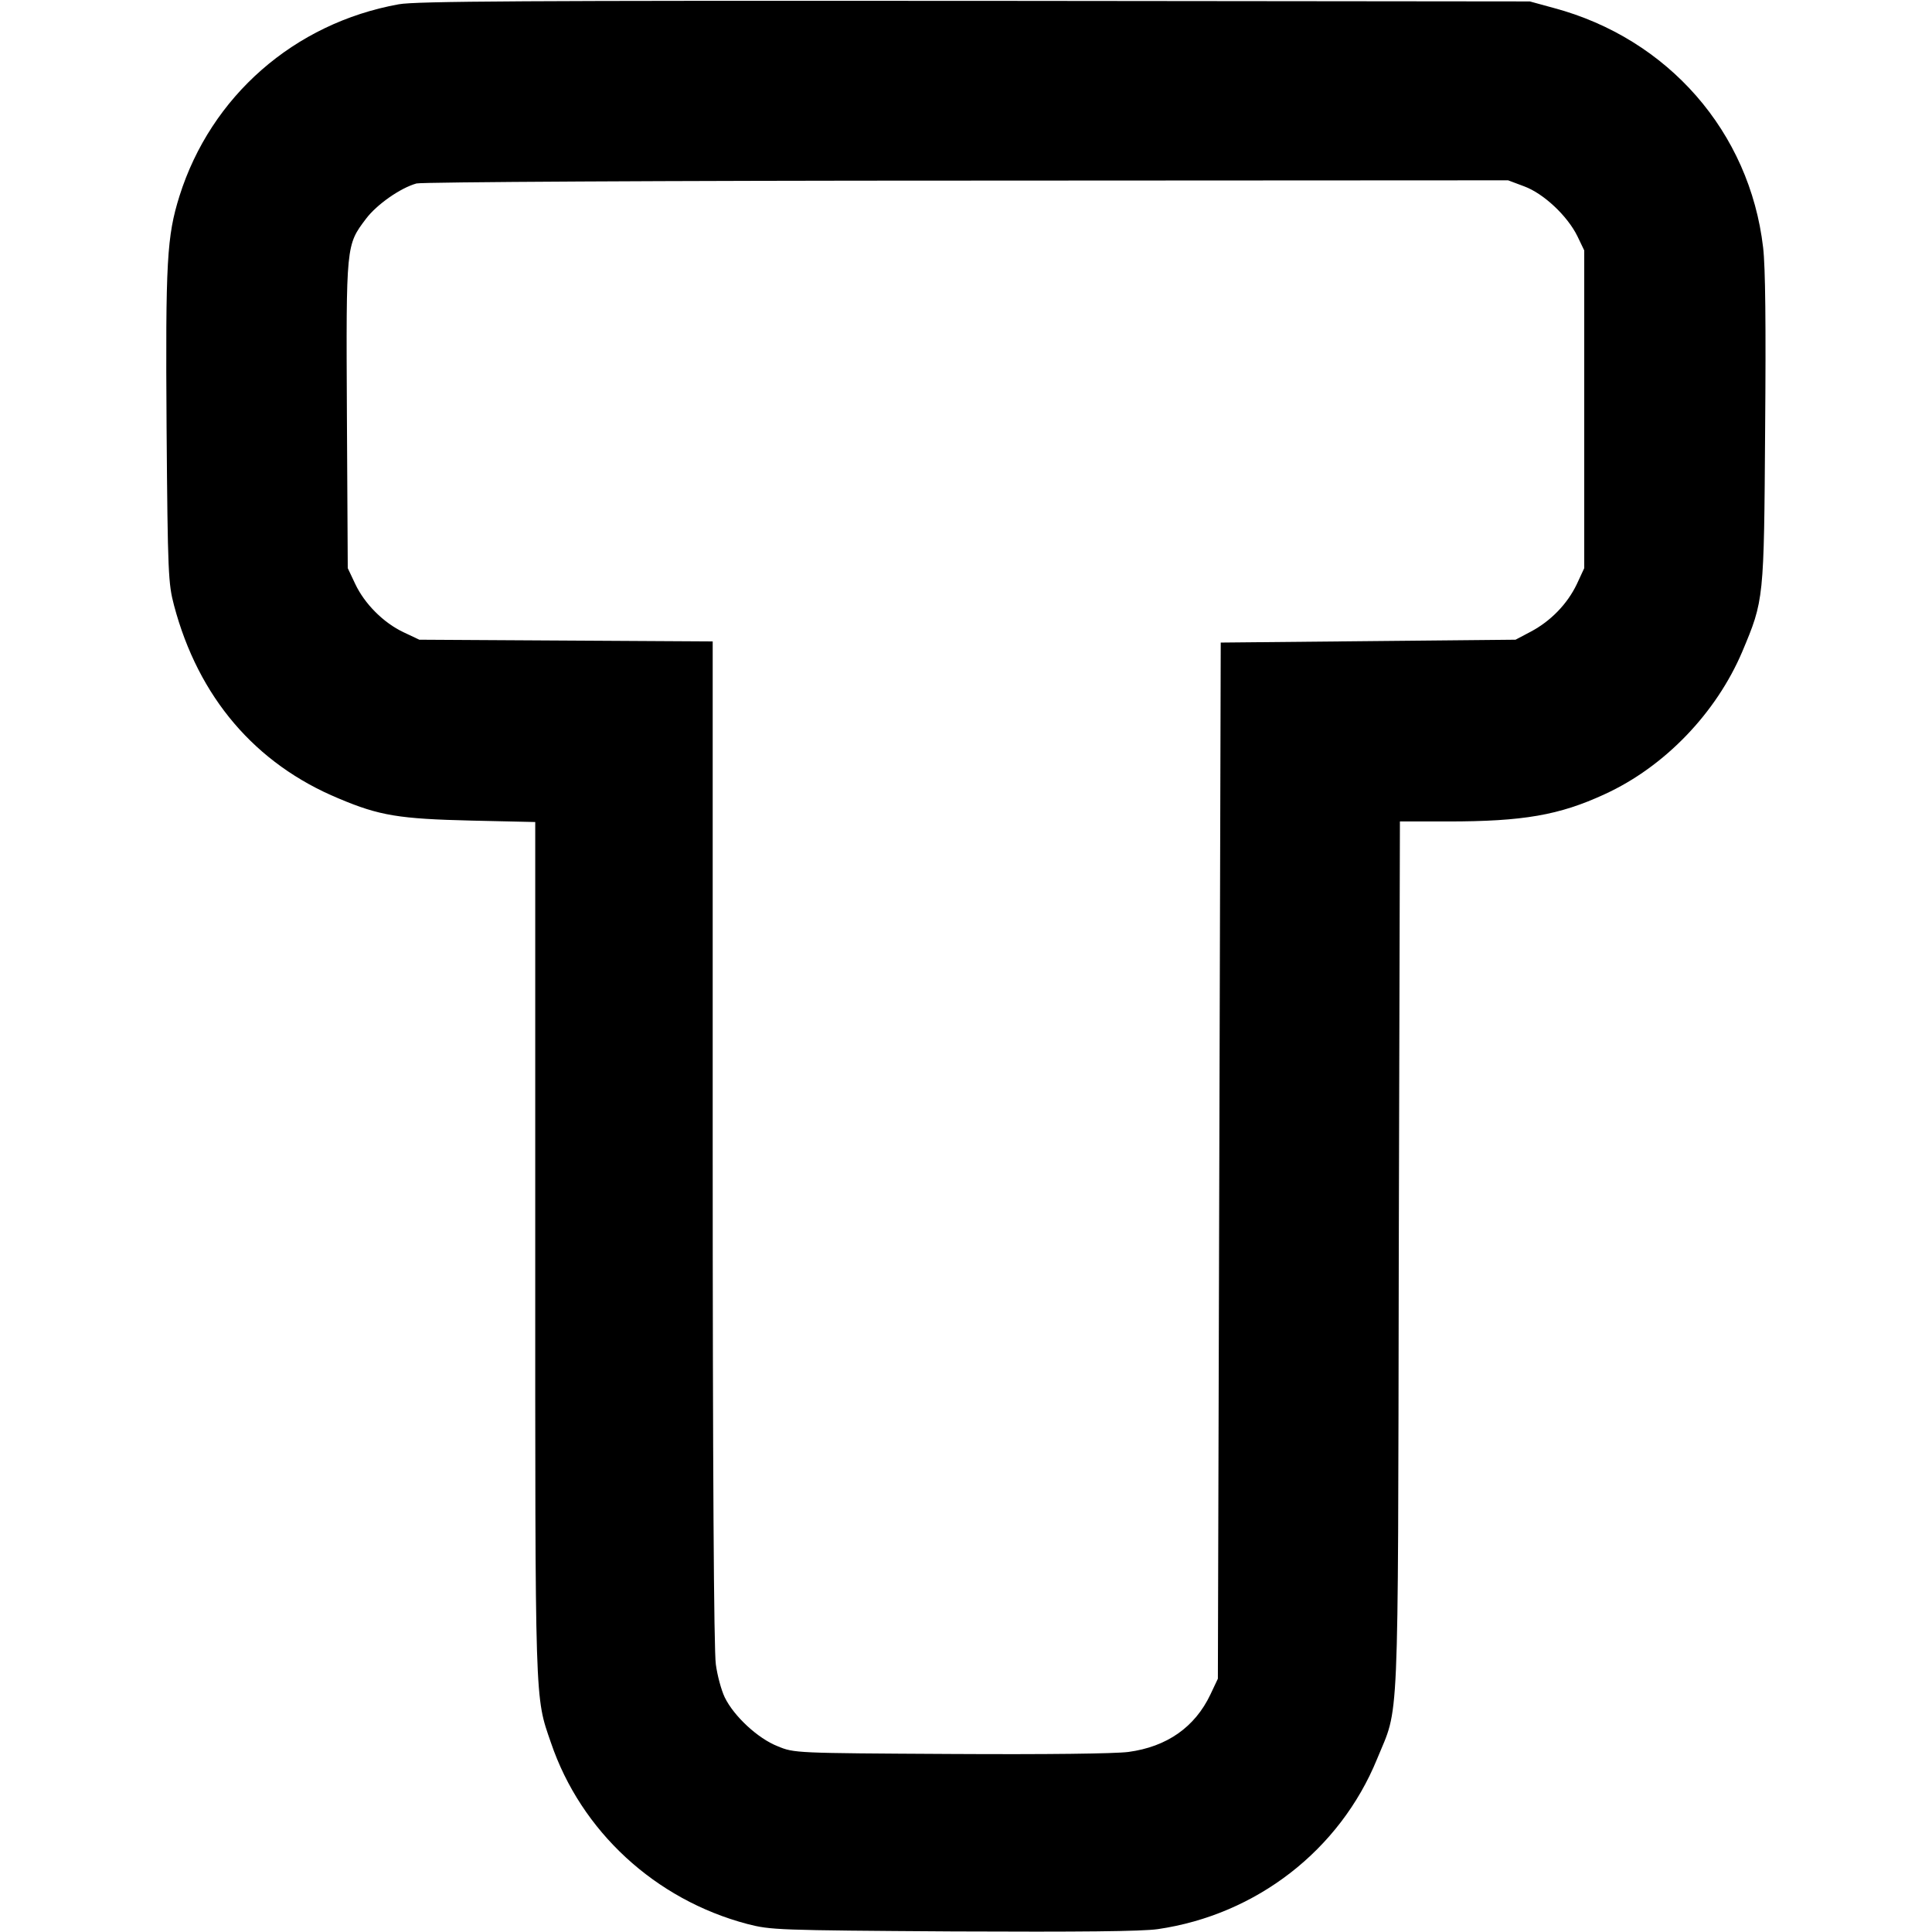
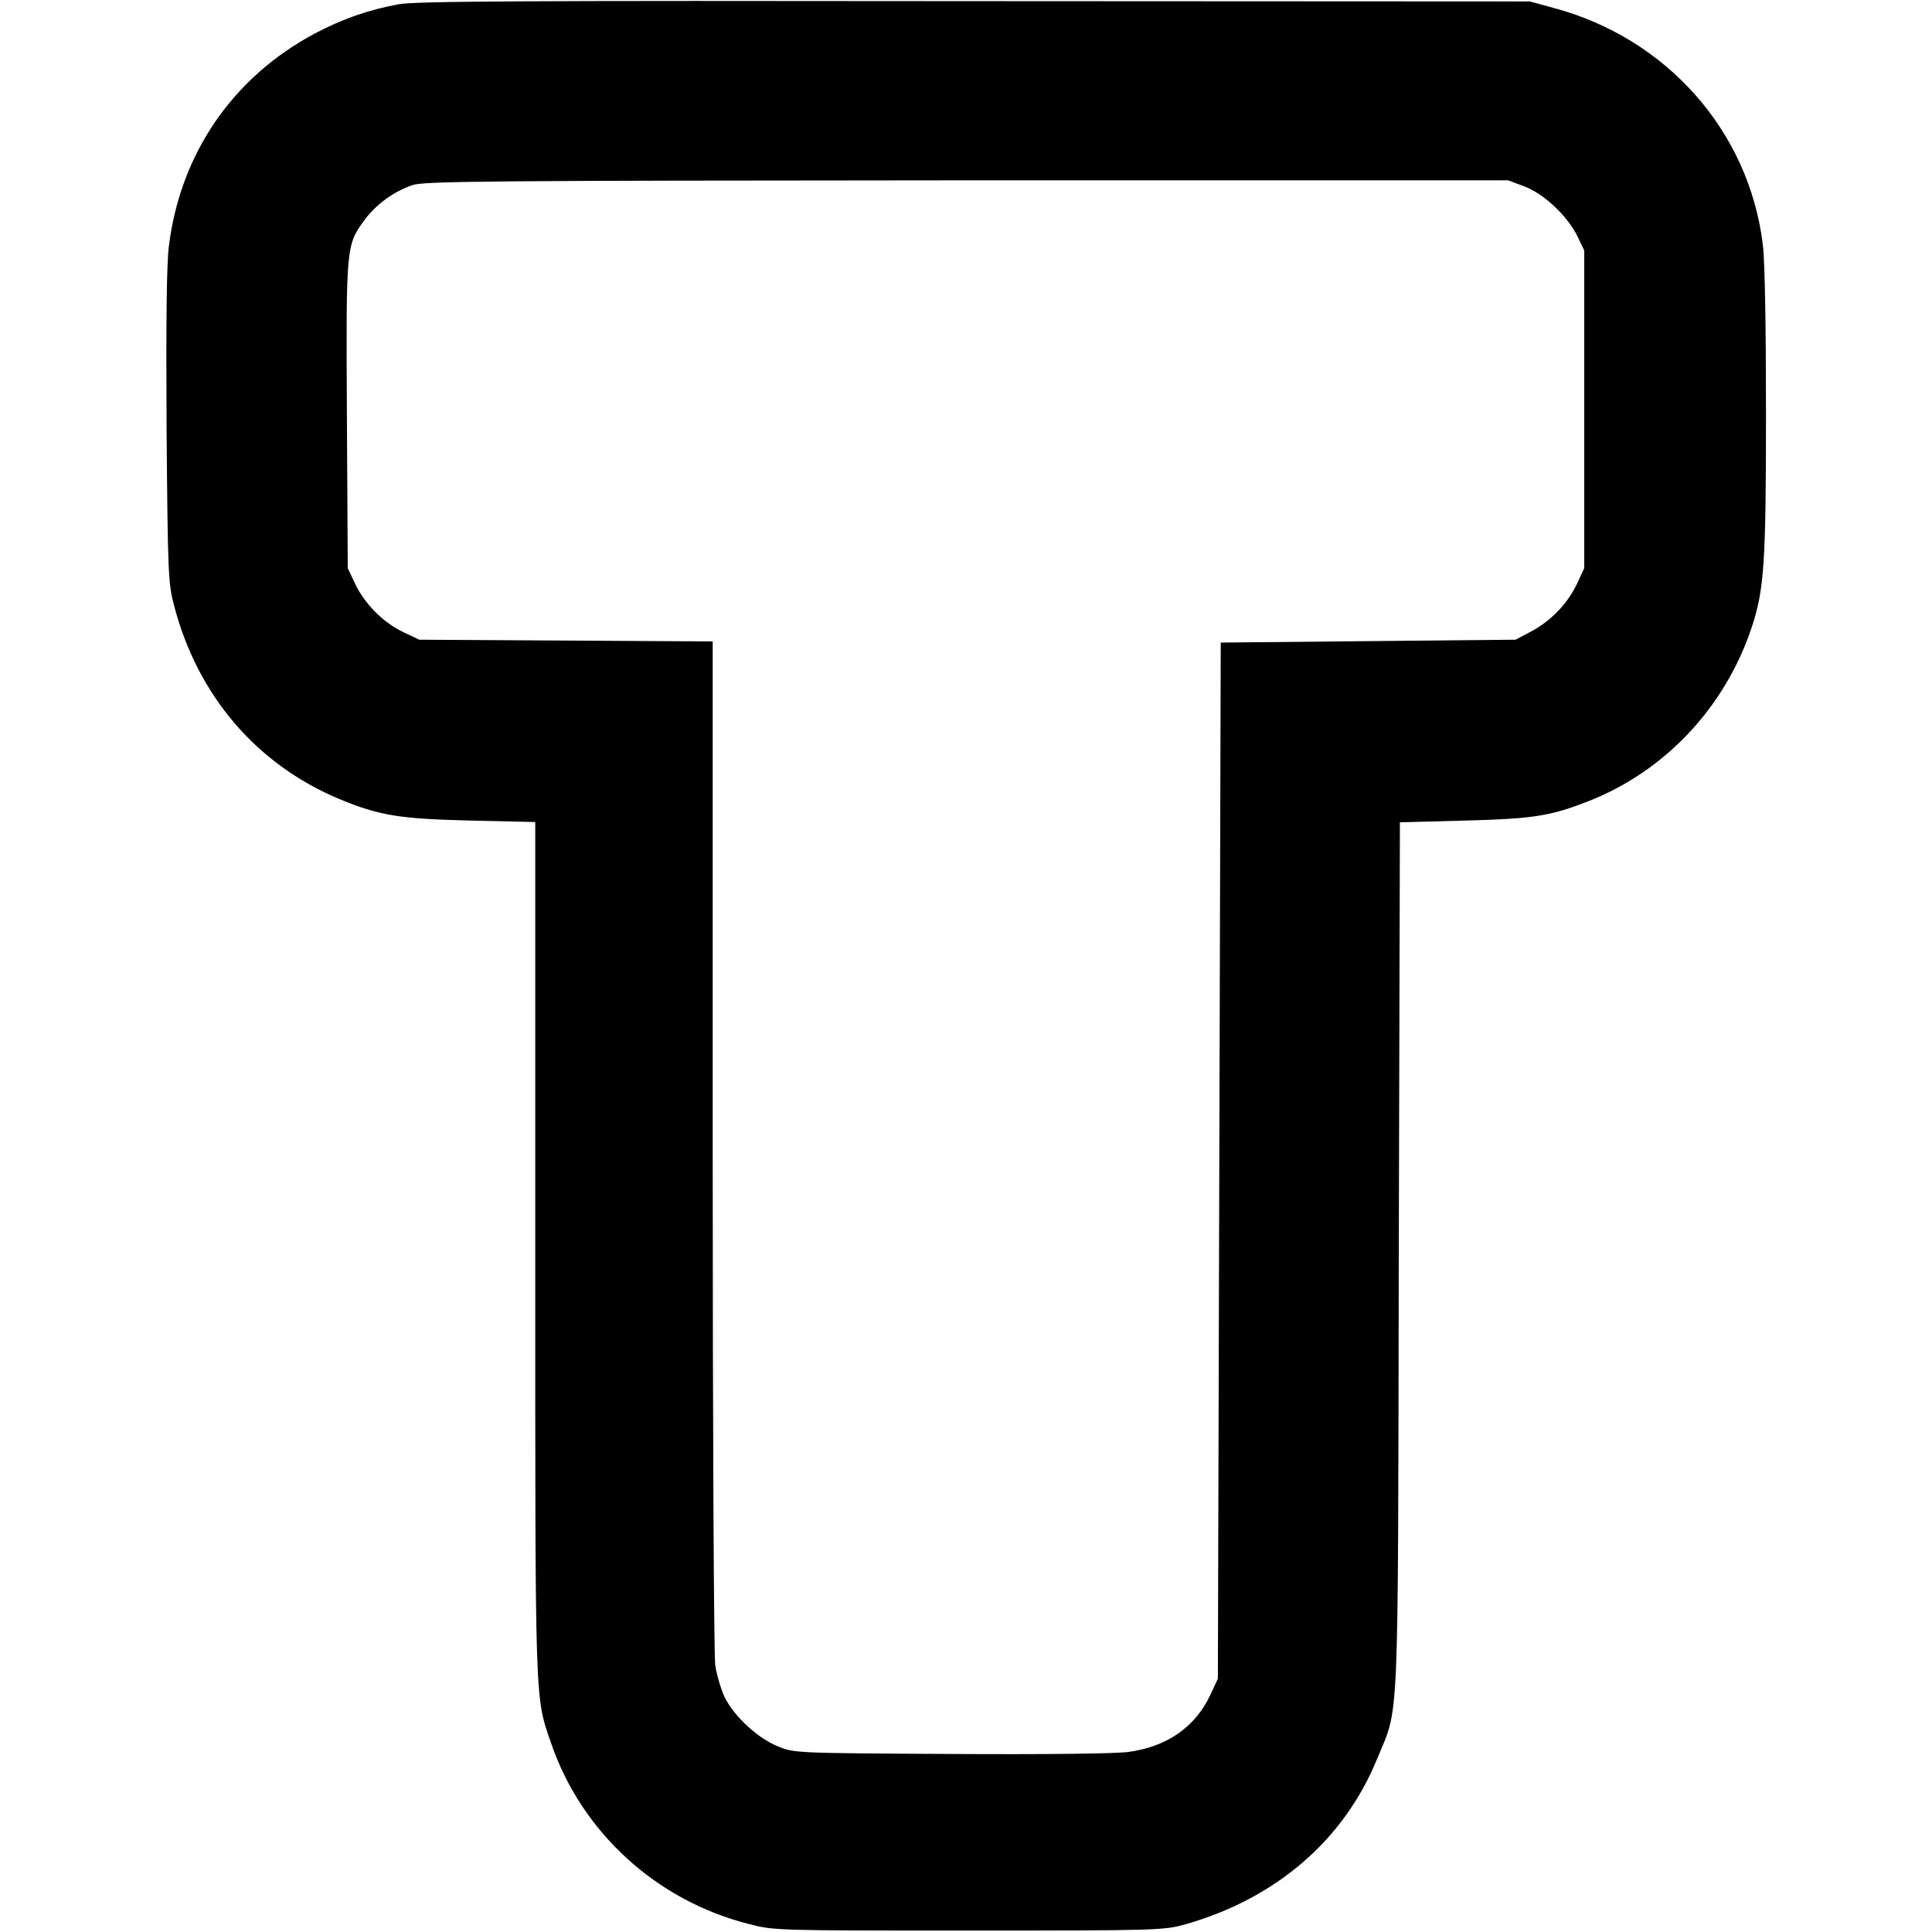
<svg xmlns="http://www.w3.org/2000/svg" version="1.0" width="675pt" height="675pt" viewBox="0 0 675 675" preserveAspectRatio="xMidYMid meet">
  <g transform="translate(0,675) scale(0.1,-0.1)" fill="#000000" stroke="none">
-     <path d="M1393 6735 c-365 -66 -656 -321 -766 -670 -44 -141 -49 -226 -45 -810 4 -511 6 -544 26 -620 85 -321 284 -554 576 -675 142 -60 211 -71 464 -77 l222 -5 0 -1488 c0 -1613 -2 -1564 55 -1729 105 -309 364 -548 686 -633 82 -21 101 -22 719 -26 444 -2 659 0 715 8 344 50 636 276 766 594 78 191 73 60 76 1759 l4 1517 167 0 c264 0 390 22 548 95 210 96 390 284 481 498 76 181 76 180 80 777 3 365 1 567 -7 635 -47 404 -332 730 -731 837 l-84 23 -1940 2 c-1562 1 -1954 -1 -2012 -12z m3932 -636 c68 -25 151 -103 186 -174 l24 -50 0 -555 0 -555 -26 -56 c-33 -69 -91 -129 -161 -166 l-53 -28 -515 -5 -515 -5 -5 -1810 -5 -1810 -26 -55 c-54 -114 -152 -183 -287 -201 -48 -6 -281 -9 -622 -7 -543 3 -545 3 -603 27 -69 27 -153 105 -185 171 -12 25 -26 77 -31 115 -7 45 -11 695 -11 1822 l0 1752 -512 3 -513 3 -55 26 c-70 33 -136 99 -169 169 l-26 55 -3 535 c-3 598 -3 593 67 686 37 49 119 107 176 123 17 5 869 10 1922 10 l1892 1 56 -21z" />
+     <path d="M1392 6735 c-107 -20 -195 -51 -292 -102 -287 -153 -470 -420 -510 -743 -8 -66 -10 -257 -8 -635 4 -509 6 -545 26 -620 82 -315 288 -555 576 -676 142 -59 212 -70 464 -76 l222 -5 0 -1488 c0 -1613 -2 -1564 55 -1729 106 -311 367 -551 691 -633 88 -23 95 -23 769 -23 668 0 681 1 757 22 316 90 553 294 669 577 78 191 73 61 76 1757 l4 1516 222 6 c240 6 301 15 432 66 270 104 482 329 575 609 44 133 50 225 50 752 0 298 -4 531 -11 585 -48 396 -335 721 -730 827 l-84 23 -1940 1 c-1590 2 -1953 0 -2013 -11z m3933 -636 c68 -25 151 -103 186 -174 l24 -50 0 -555 0 -555 -26 -56 c-33 -69 -91 -129 -161 -166 l-53 -28 -515 -5 -515 -5 -5 -1810 -5 -1810 -26 -56 c-53 -113 -152 -182 -287 -200 -48 -6 -281 -9 -622 -7 -543 3 -545 3 -603 27 -70 28 -153 105 -186 173 -12 26 -27 76 -32 110 -5 36 -9 819 -9 1820 l0 1757 -512 3 -513 3 -55 26 c-70 33 -136 99 -169 169 l-26 55 -3 534 c-3 594 -3 594 62 683 40 54 102 99 166 121 40 14 243 16 1937 17 l1892 0 56 -21z" />
  </g>
</svg>
